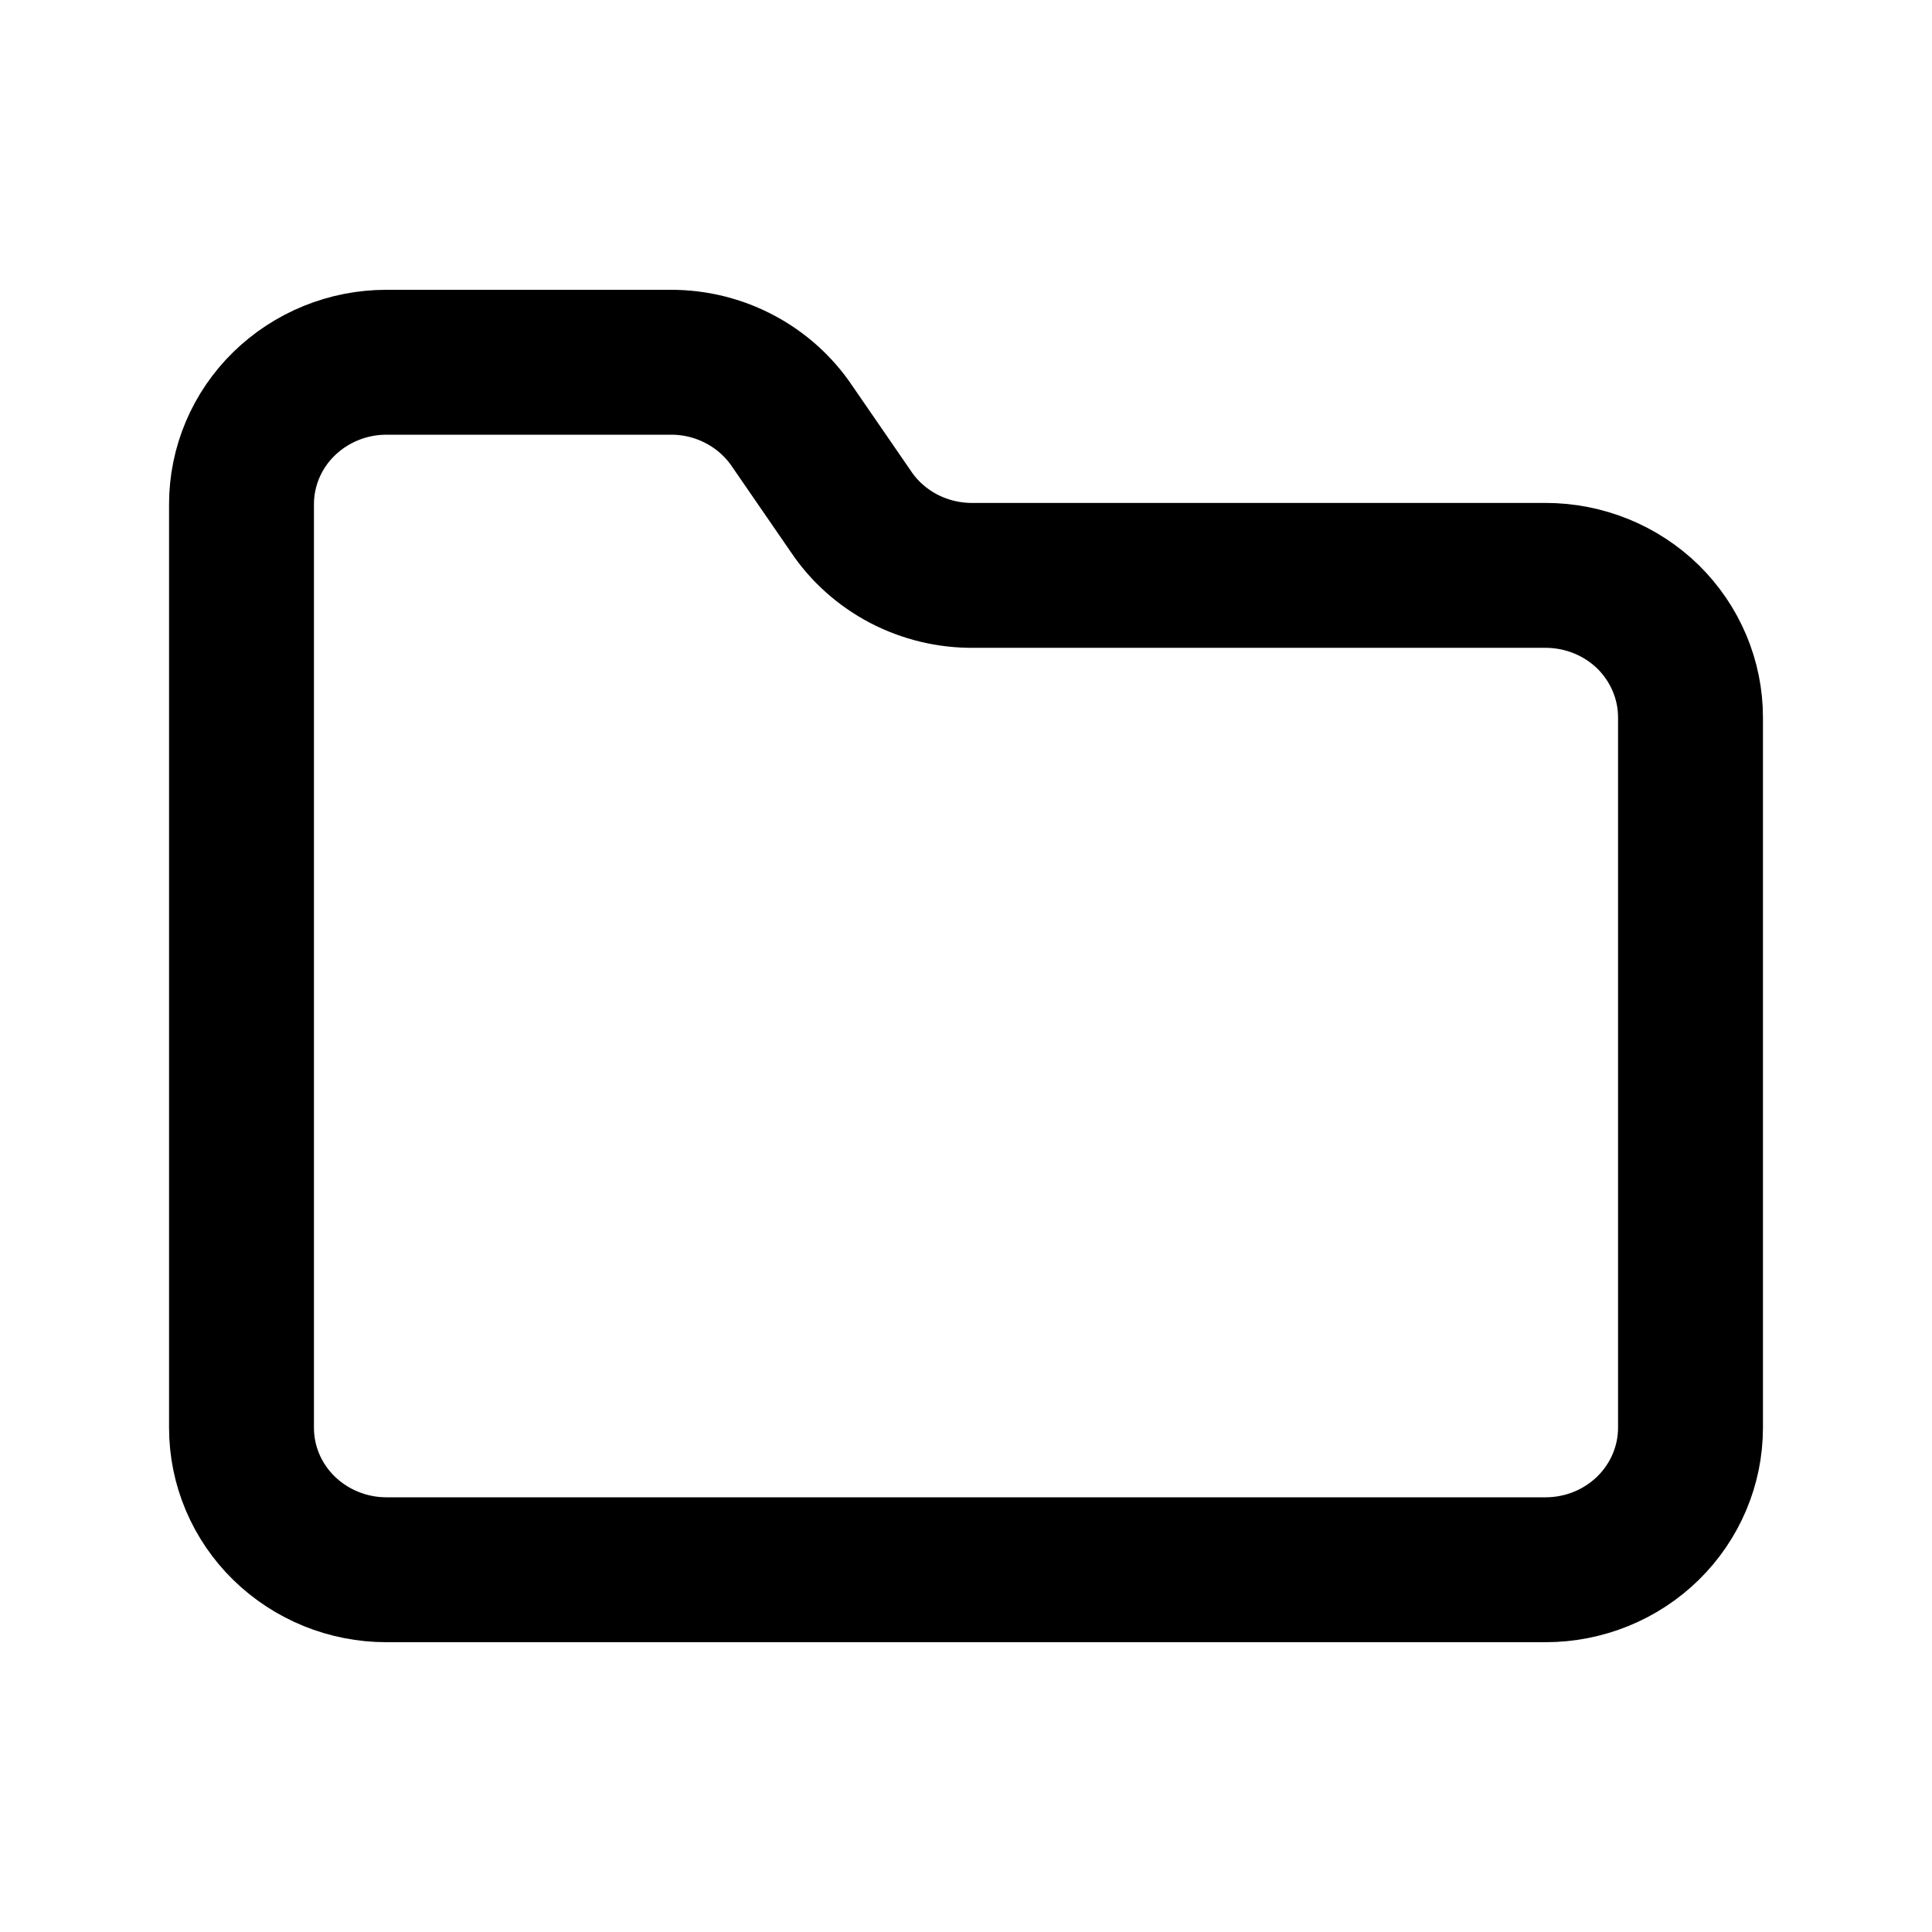
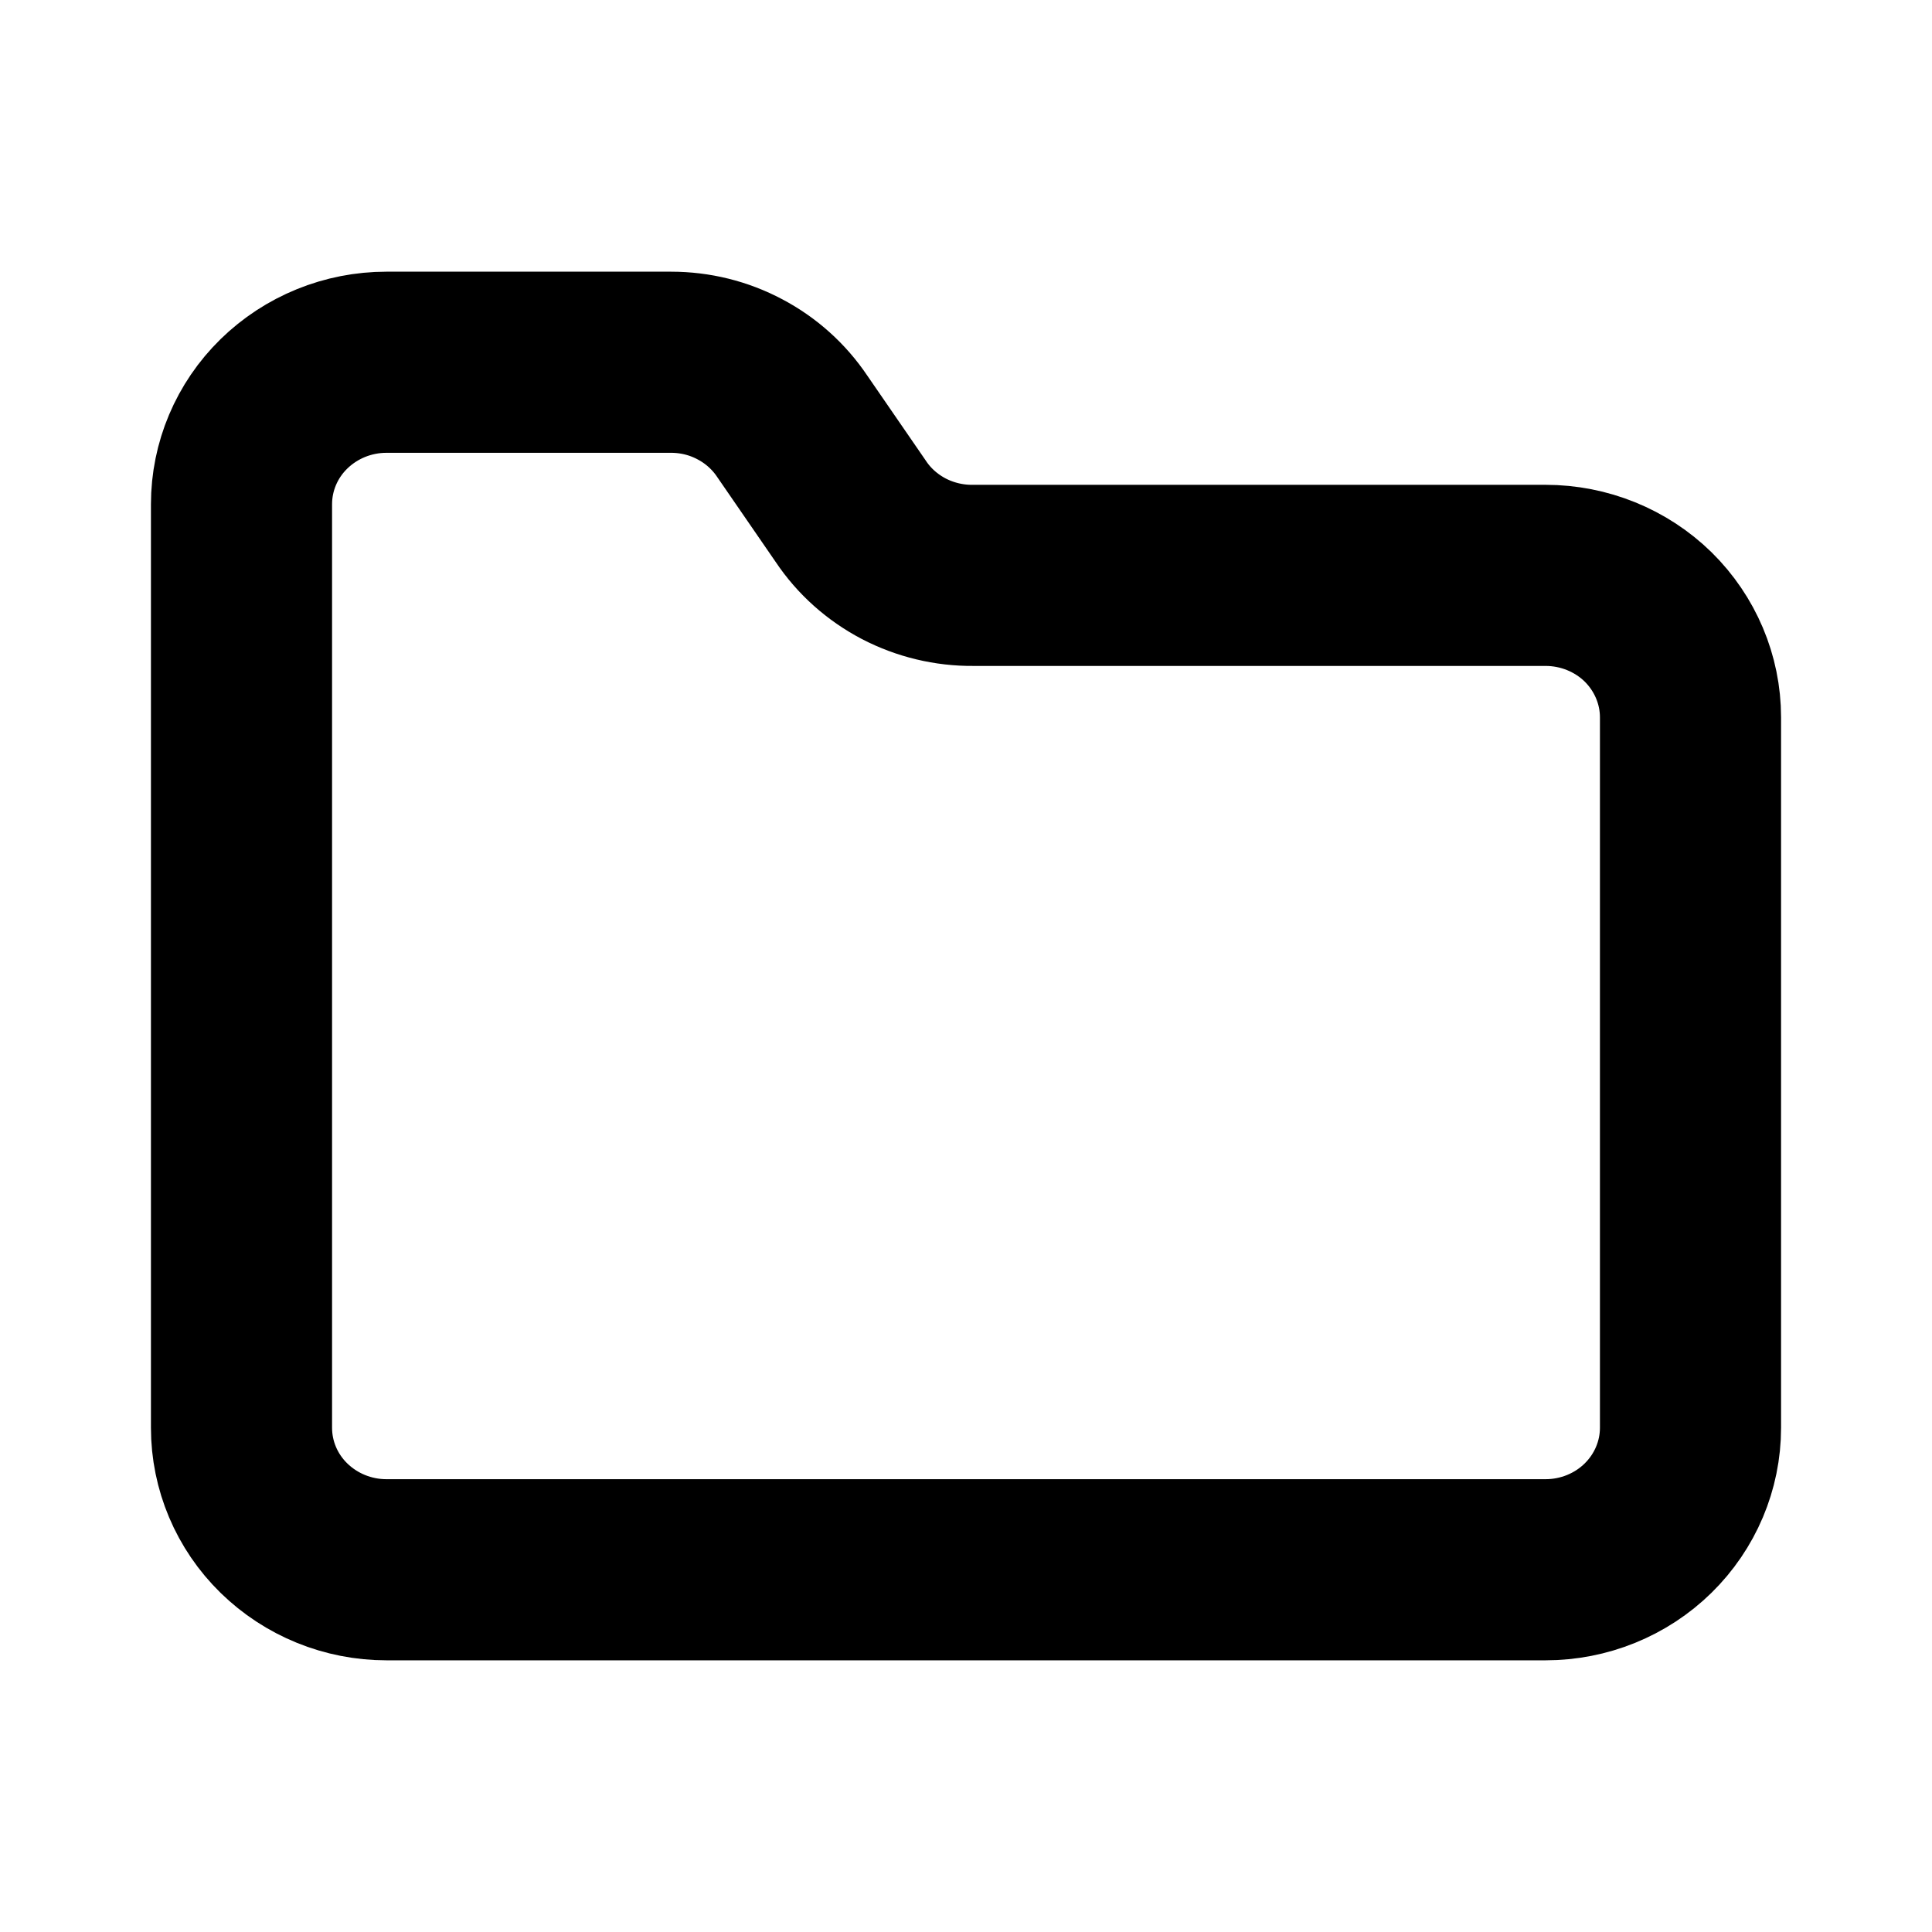
<svg xmlns="http://www.w3.org/2000/svg" width="16" height="16" viewBox="0 0 16 16" fill="none">
-   <path d="M12.8 13C13.118 13 13.424 12.876 13.649 12.655C13.873 12.435 14 12.136 14 11.824V5.941C14 5.629 13.873 5.33 13.649 5.109C13.424 4.889 13.118 4.765 12.8 4.765H8.06C7.859 4.767 7.661 4.719 7.484 4.627C7.307 4.534 7.156 4.4 7.046 4.235L6.56 3.529C6.451 3.367 6.302 3.233 6.127 3.141C5.952 3.048 5.757 3 5.558 3H3.2C2.882 3 2.577 3.124 2.351 3.345C2.126 3.565 2 3.864 2 4.176V11.824C2 12.136 2.126 12.435 2.351 12.655C2.577 12.876 2.882 13 3.2 13H12.8Z" stroke="currentColor" stroke-width="1.2" stroke-linecap="round" stroke-linejoin="round" />
+   <path d="M12.8 13C13.118 13 13.424 12.876 13.649 12.655C13.873 12.435 14 12.136 14 11.824V5.941C14 5.629 13.873 5.33 13.649 5.109C13.424 4.889 13.118 4.765 12.8 4.765H8.06C7.859 4.767 7.661 4.719 7.484 4.627C7.307 4.534 7.156 4.4 7.046 4.235L6.56 3.529C6.451 3.367 6.302 3.233 6.127 3.141C5.952 3.048 5.757 3 5.558 3H3.2C2.882 3 2.577 3.124 2.351 3.345C2.126 3.565 2 3.864 2 4.176V11.824C2 12.136 2.126 12.435 2.351 12.655C2.577 12.876 2.882 13 3.2 13H12.8Z" stroke="currentColor" stroke-width="1.5" stroke-linecap="round" stroke-linejoin="round" />
</svg>
